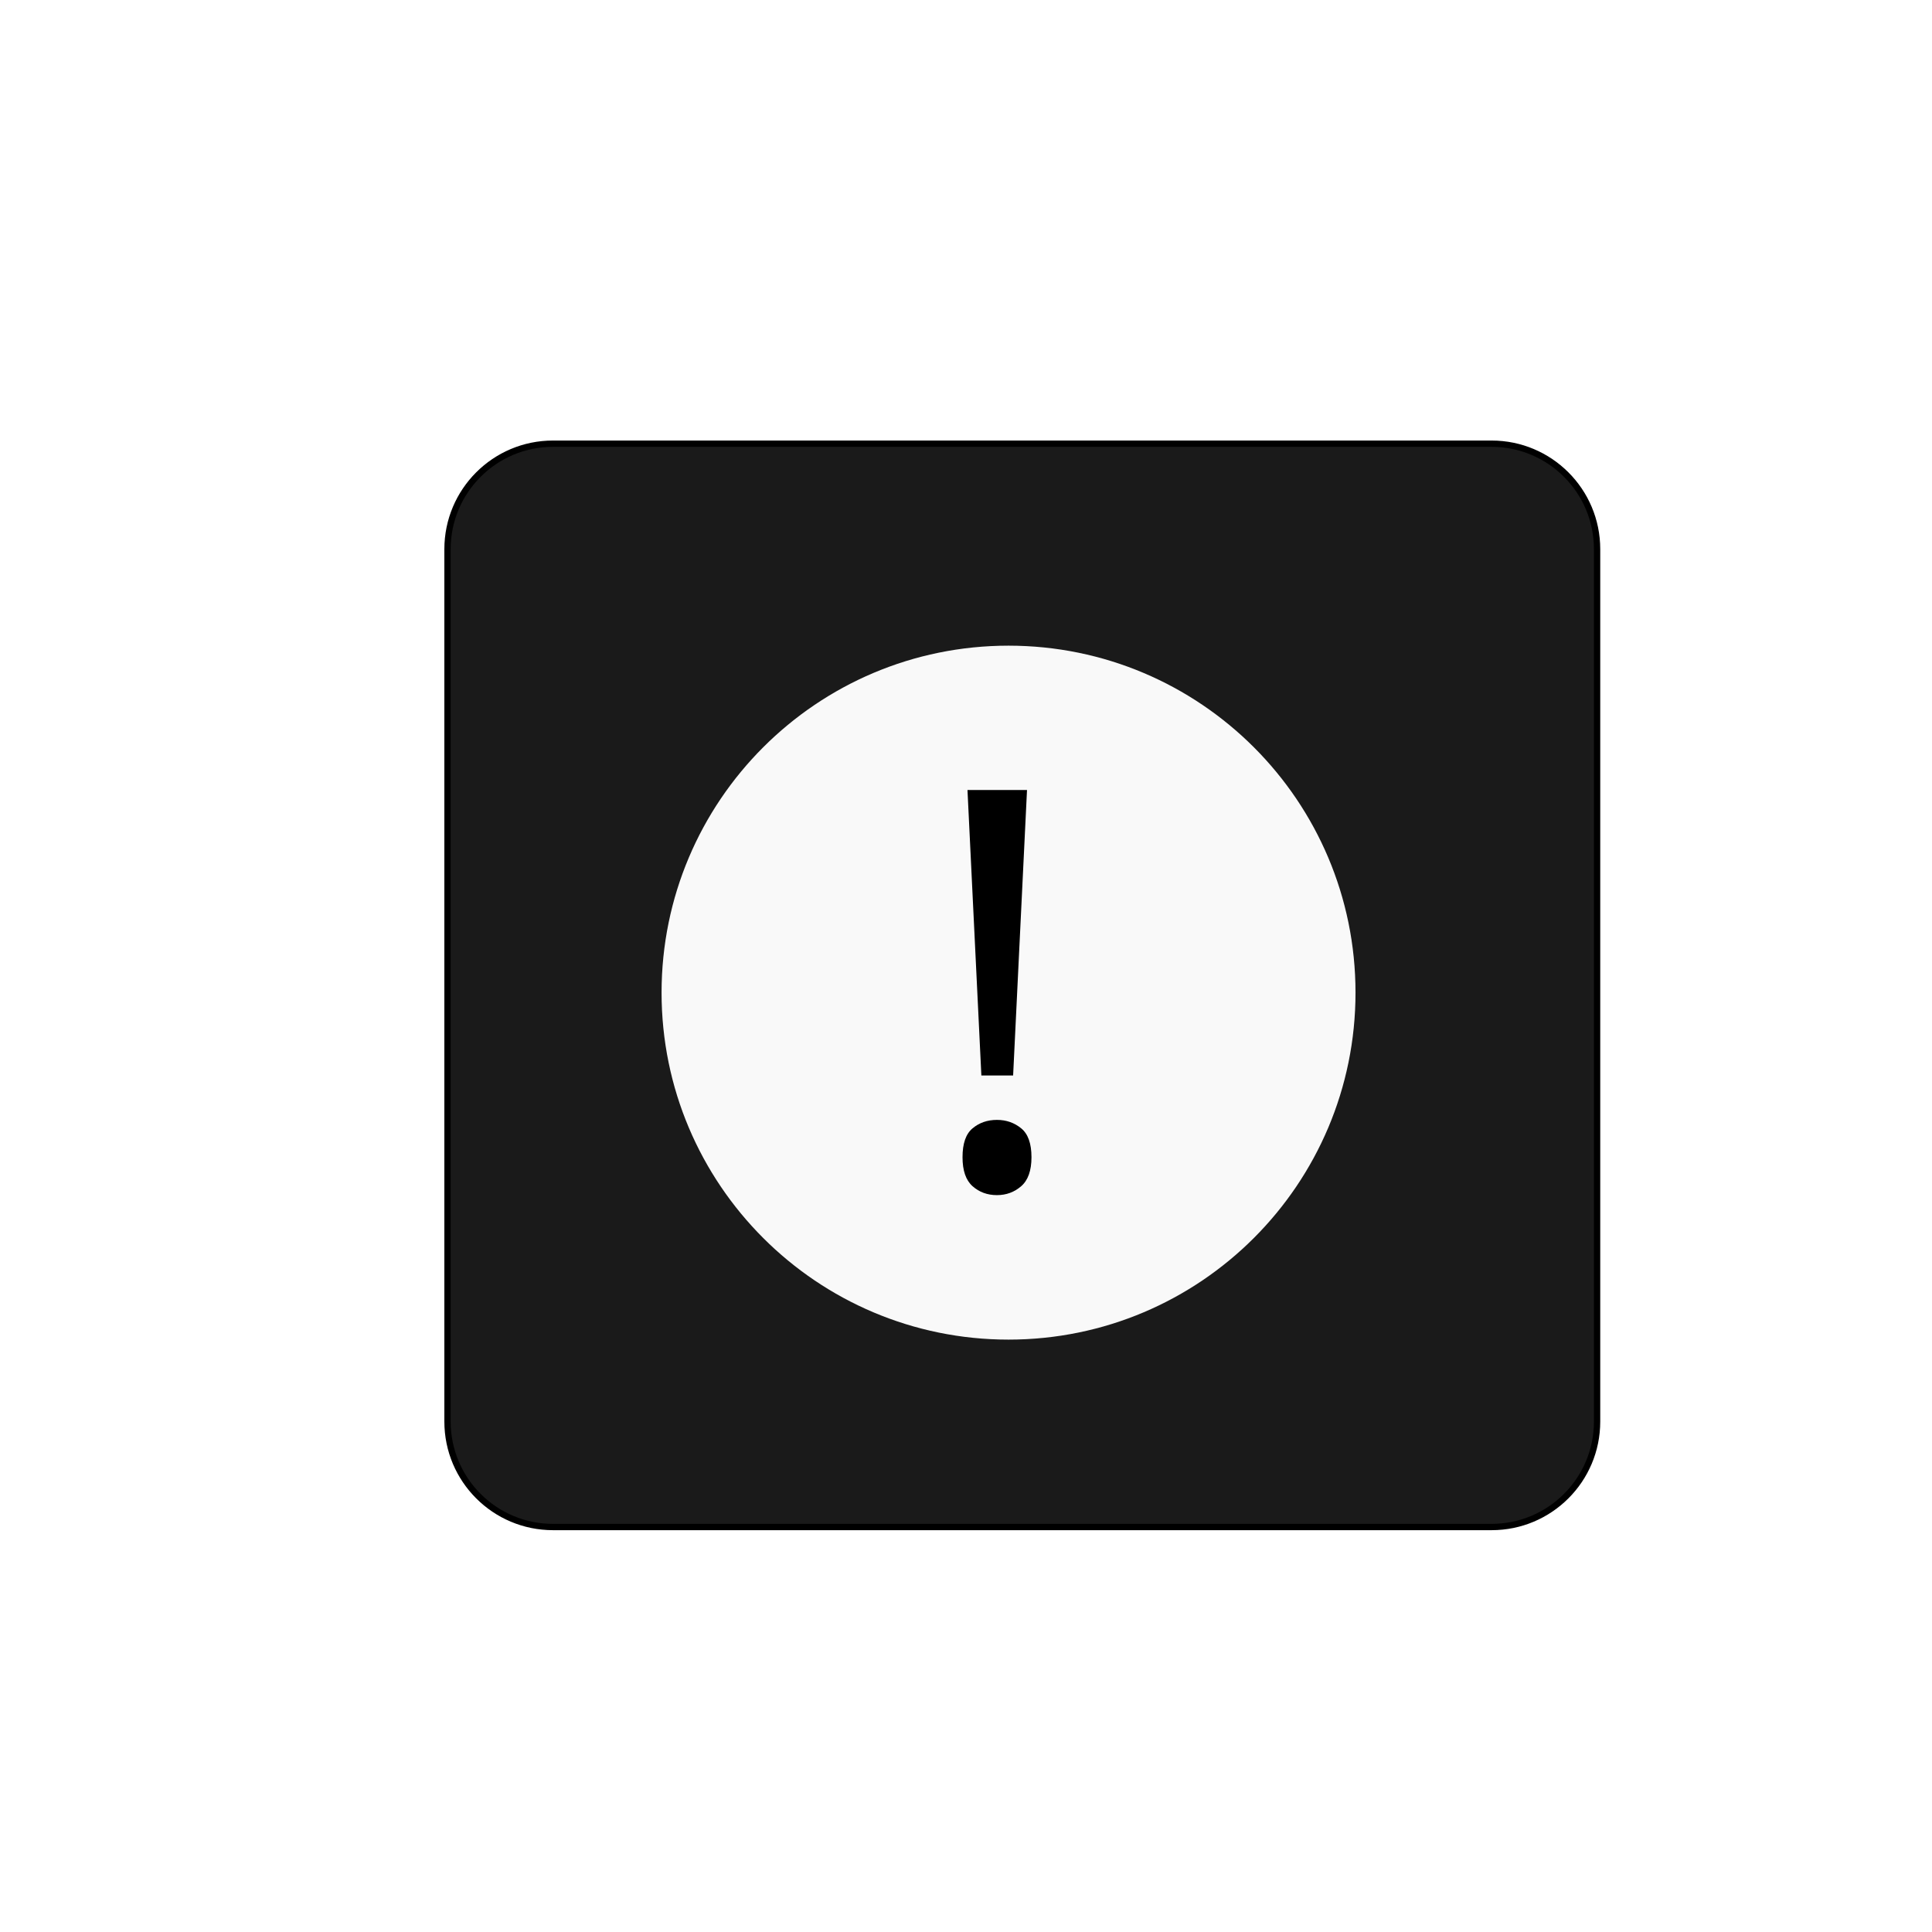
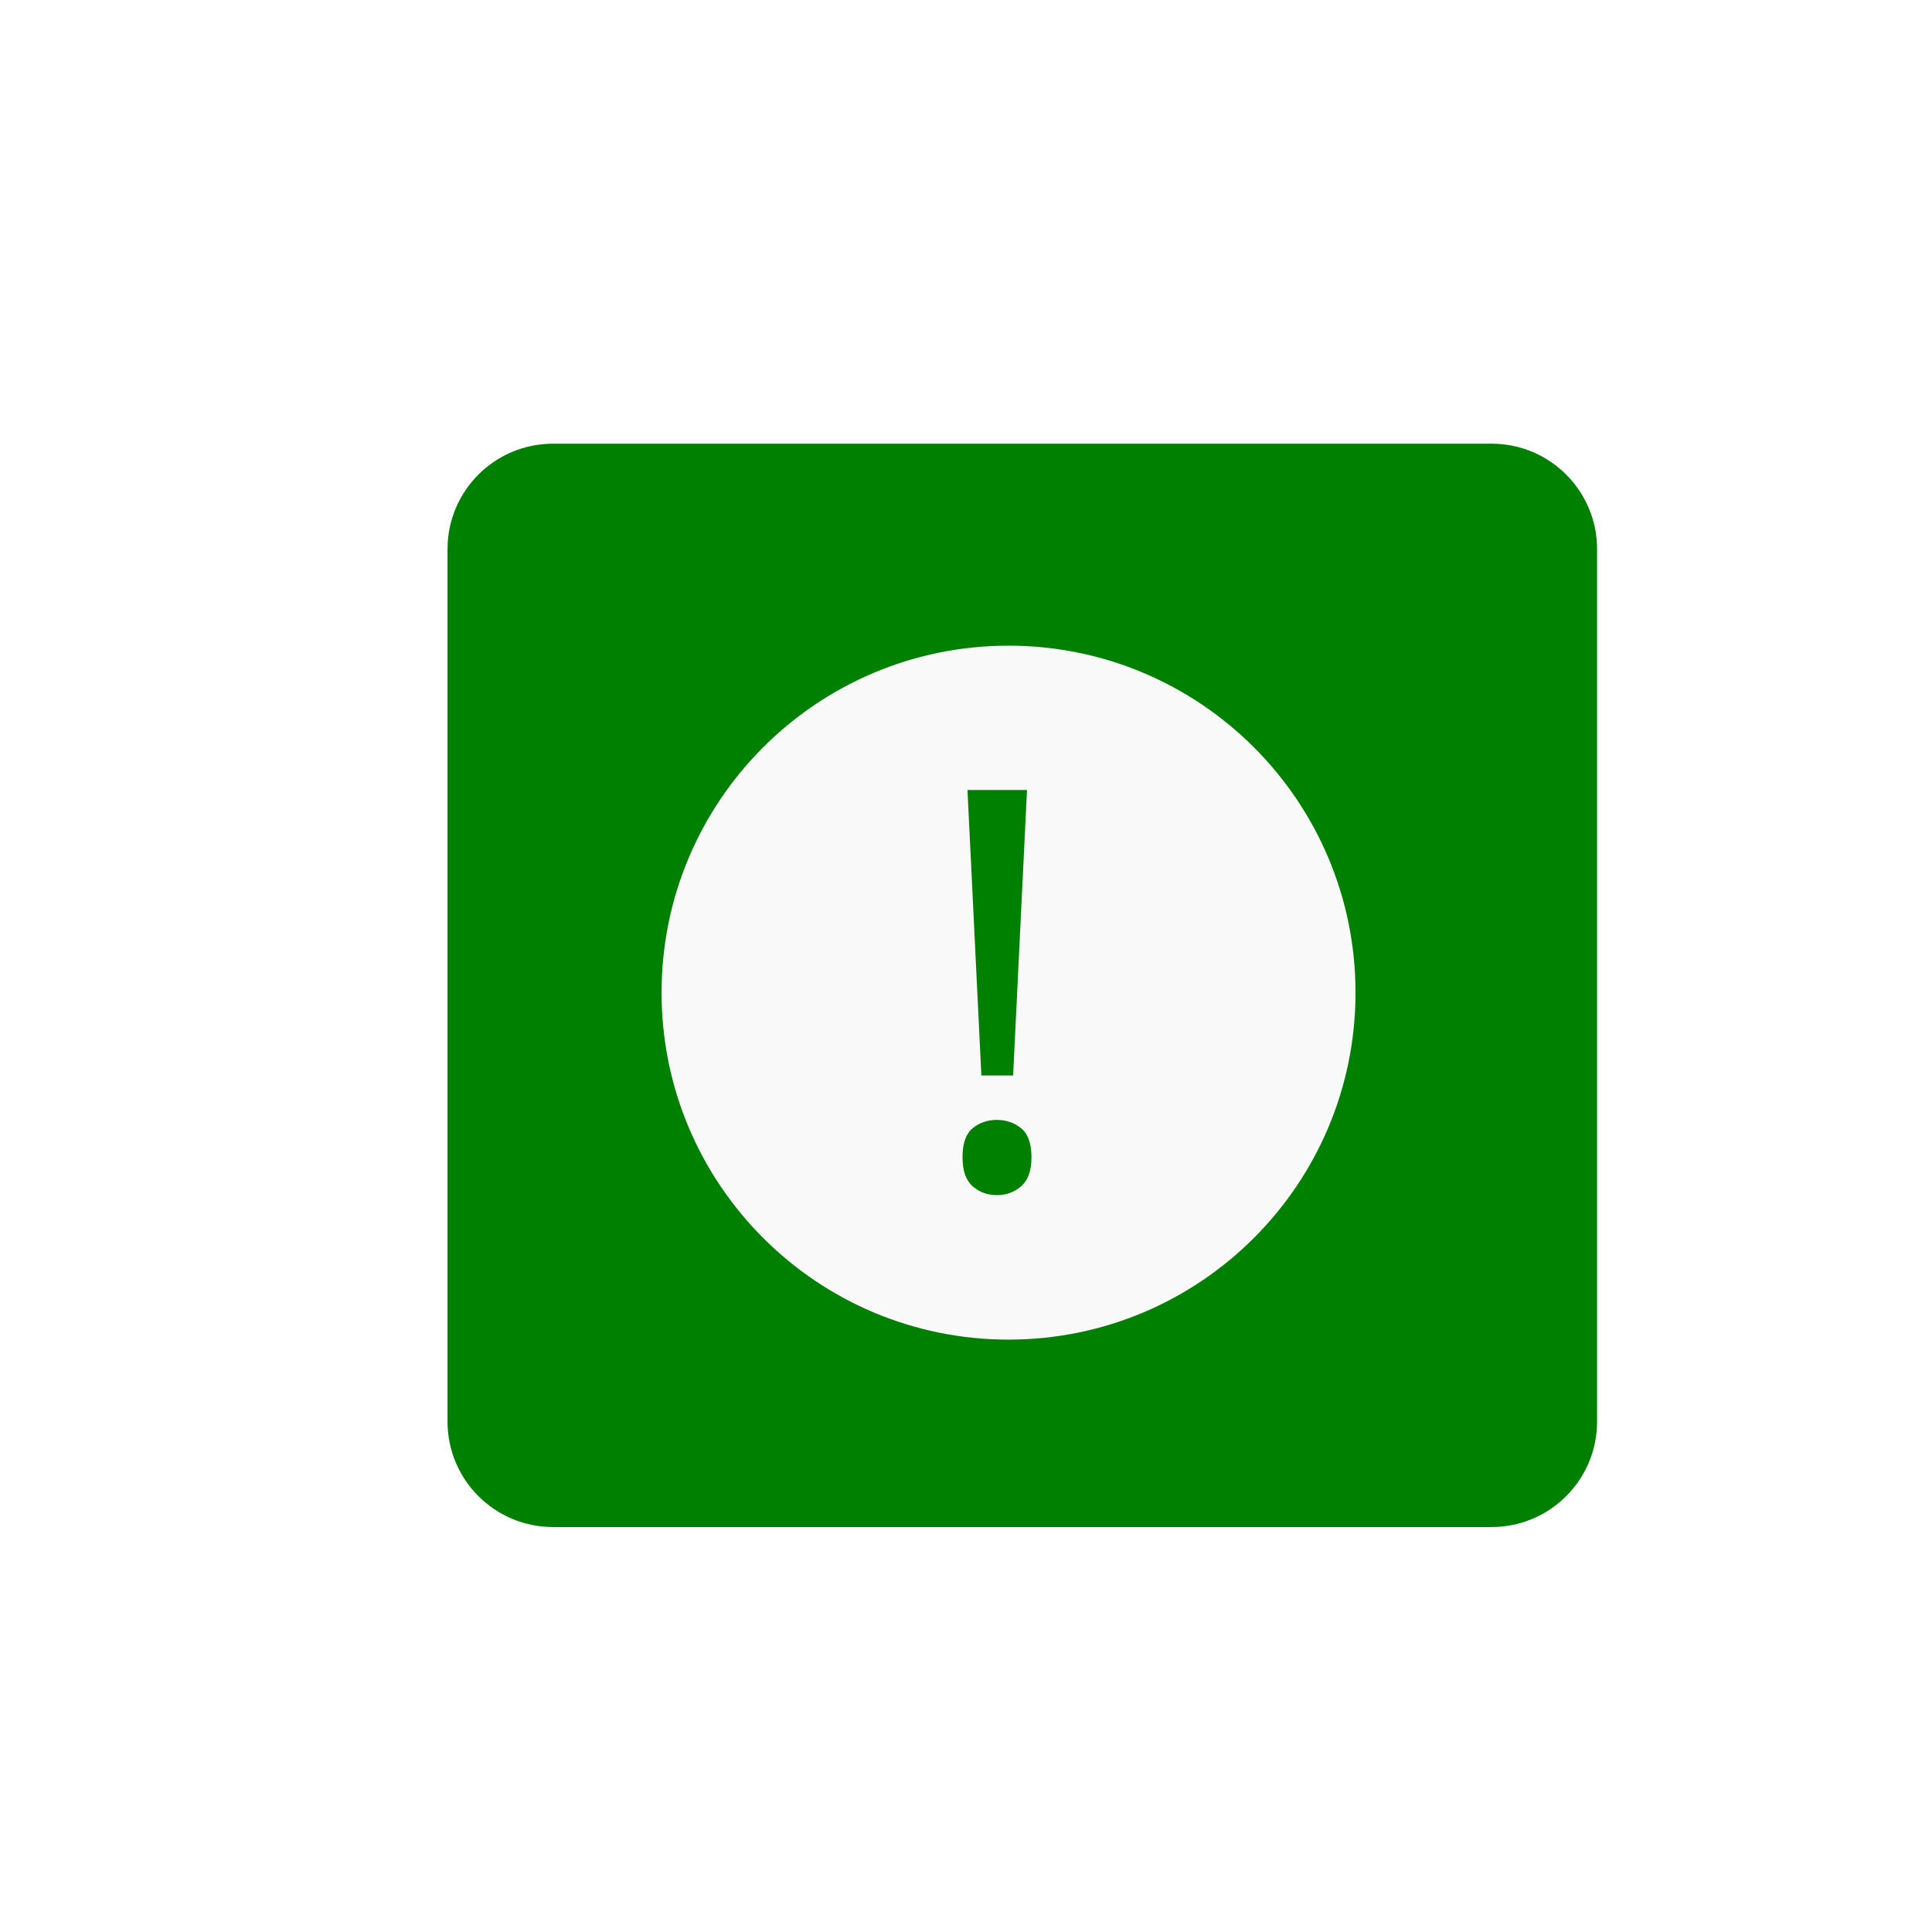
<svg xmlns="http://www.w3.org/2000/svg" width="250" height="250" id="svg2633" version="1.0">
  <defs id="defs2635">
    </defs>
  <g id="layer1">
-     <rect style="fill:#1a1a1a;fill-rule:evenodd;stroke:#000000;stroke-width:0.816px;stroke-linecap:butt;stroke-linejoin:miter;stroke-opacity:1" id="rect2647" width="148.755" height="140.184" x="57.908" y="57.413" rx="13.651" ry="13.651" />
+     <rect style="fill:#008000;fill-rule:evenodd;stroke:none;stroke-width:0.816px;stroke-linecap:butt;stroke-linejoin:miter;stroke-opacity:1" id="rect2647" width="148.755" height="140.184" x="57.908" y="57.413" rx="13.651" ry="13.651" />
    <path style="fill:#f9f9f9;fill-opacity:1;fill-rule:evenodd;stroke:none" id="path4248" d="m 185.068,131.732 a 44.898,44.898 0 1 1 -89.796,0 44.898,44.898 0 1 1 89.796,0 z" transform="translate(-9.665538,-3.285231)" />
-     <text xml:space="preserve" style="font-size:72px;font-style:normal;font-weight:normal;fill:#000000;fill-opacity:1;stroke:none;font-family:Arial Black;-inkscape-font-specification:Arial Black" x="119.363" y="153.633" id="text4250">
+     <text xml:space="preserve" style="font-size:72px;font-style:normal;font-weight:normal;fill:#008000;fill-opacity:1;stroke:none;font-family:Arial Black;-inkscape-font-specification:Arial Black" x="119.363" y="153.633" id="text4250">
      <tspan id="tspan4252" x="119.363" y="153.633">!</tspan>
    </text>
  </g>
</svg>
